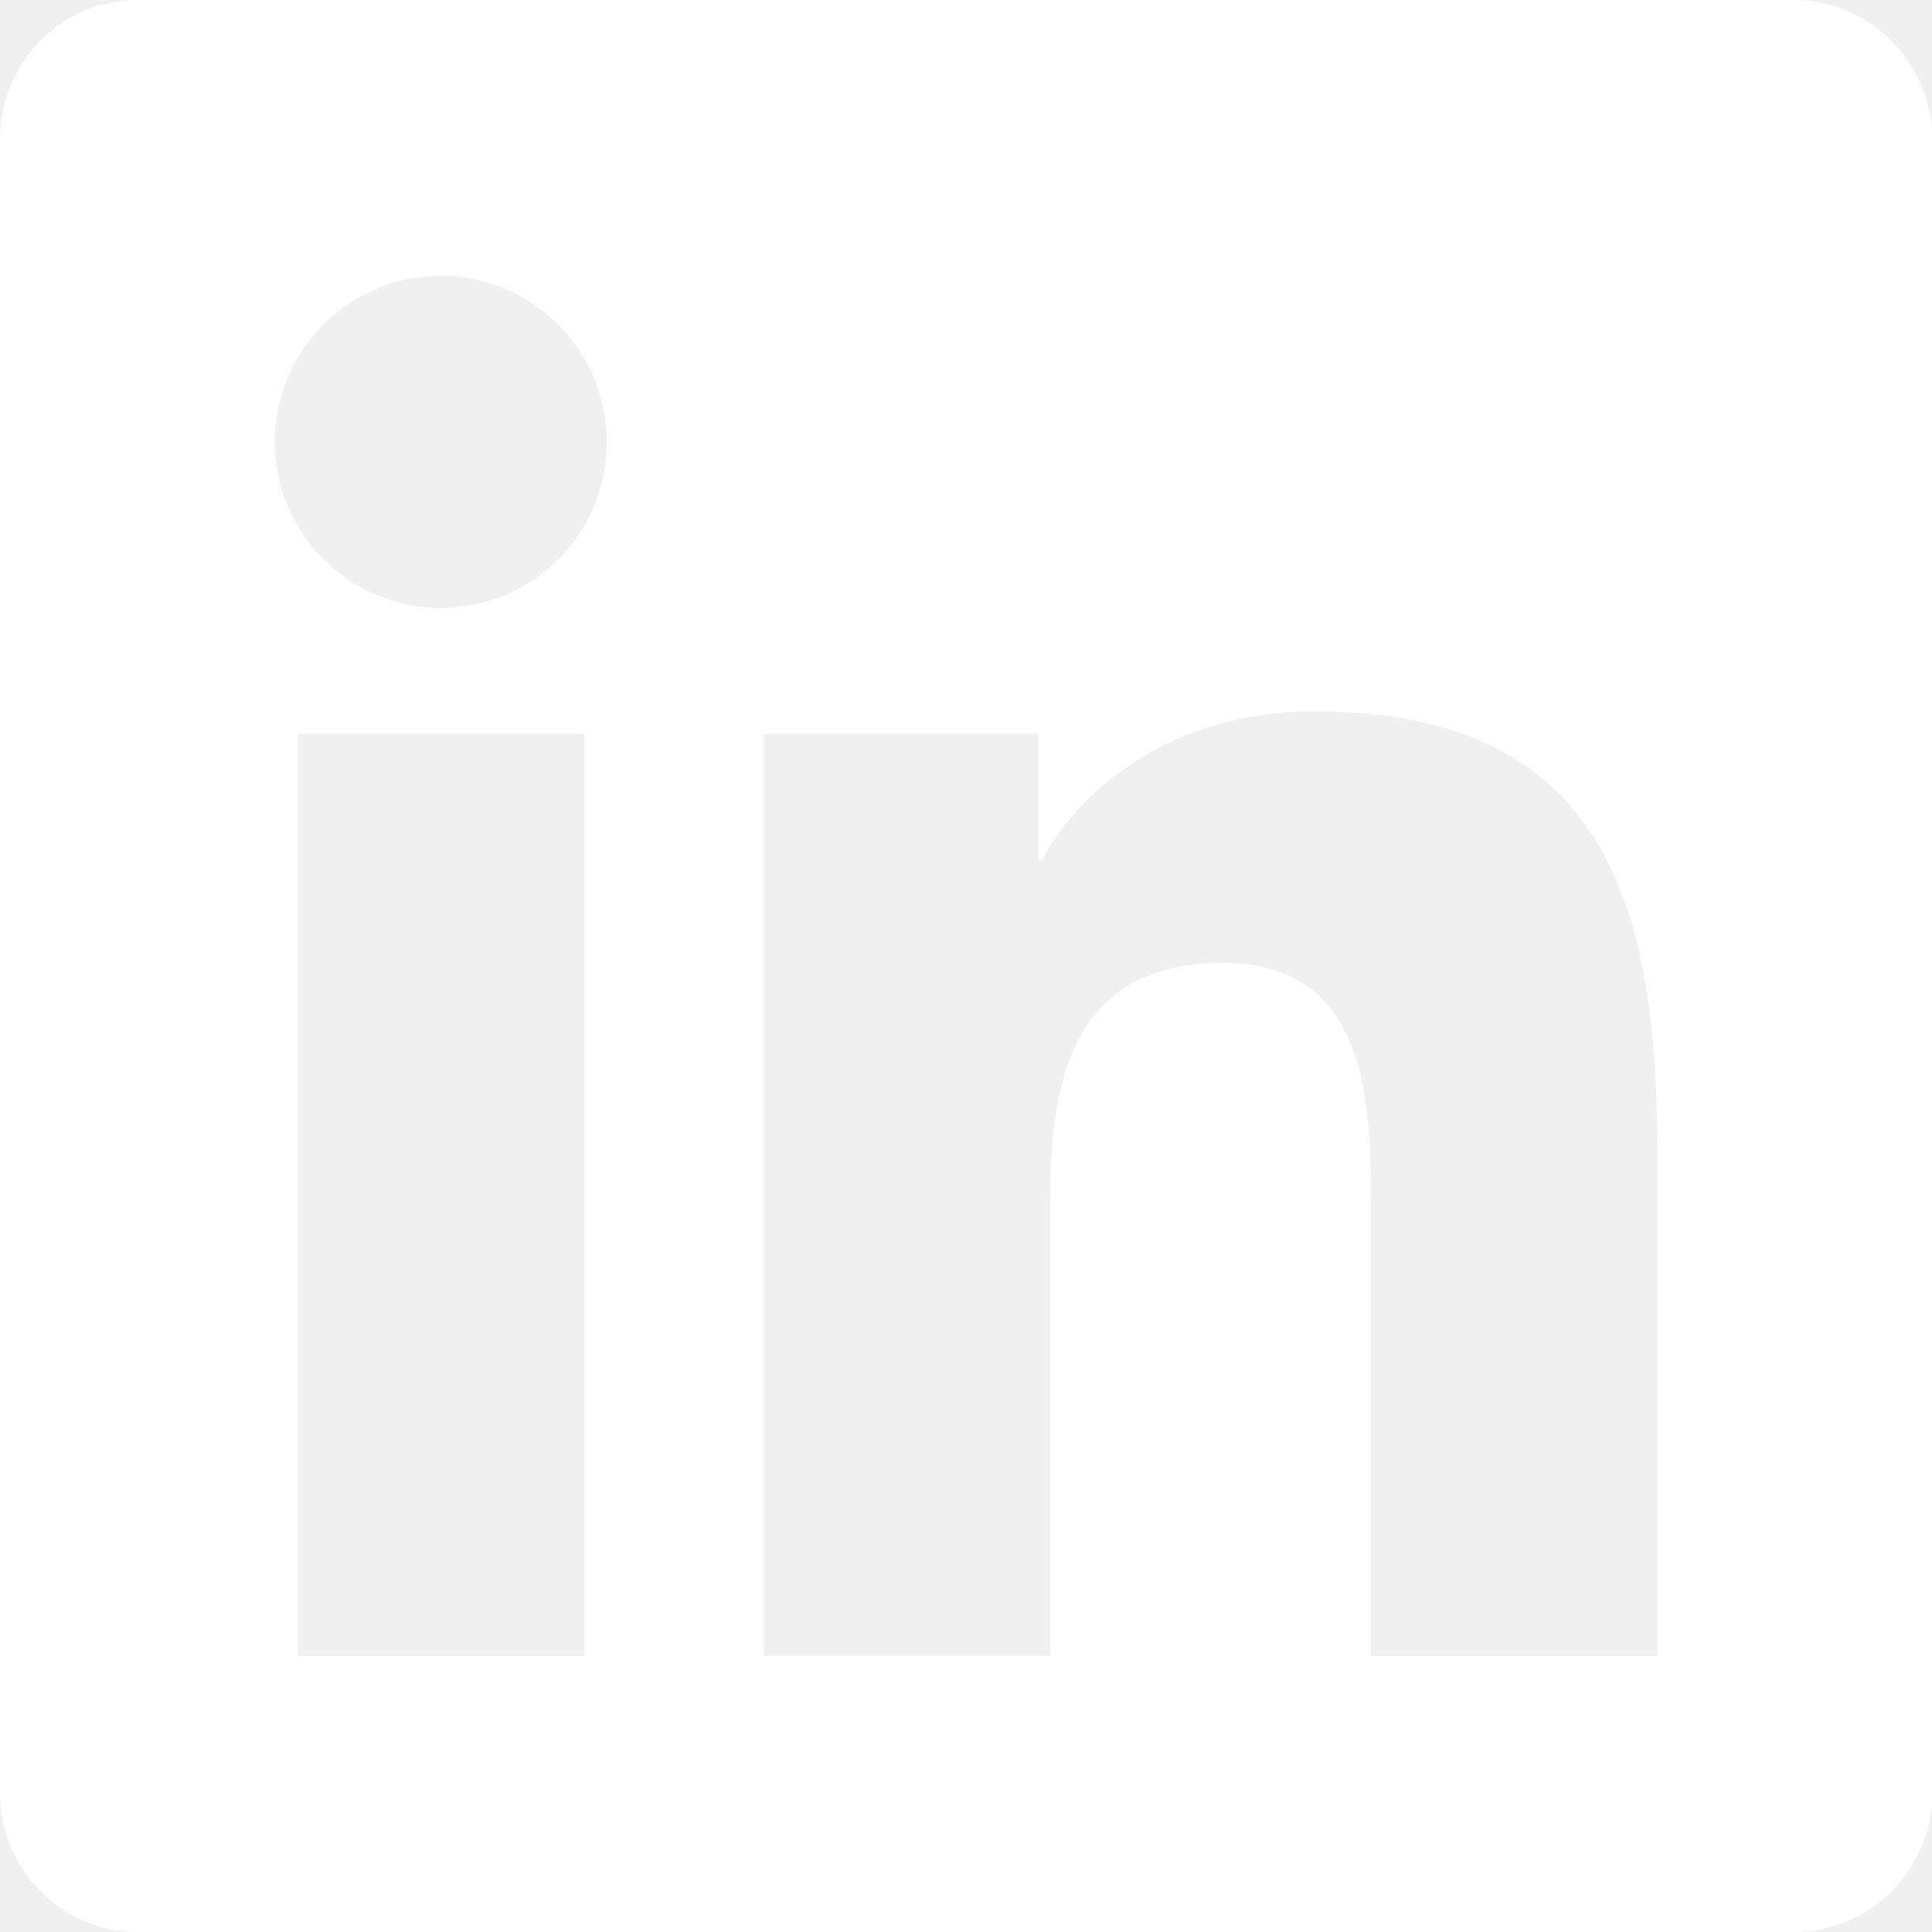
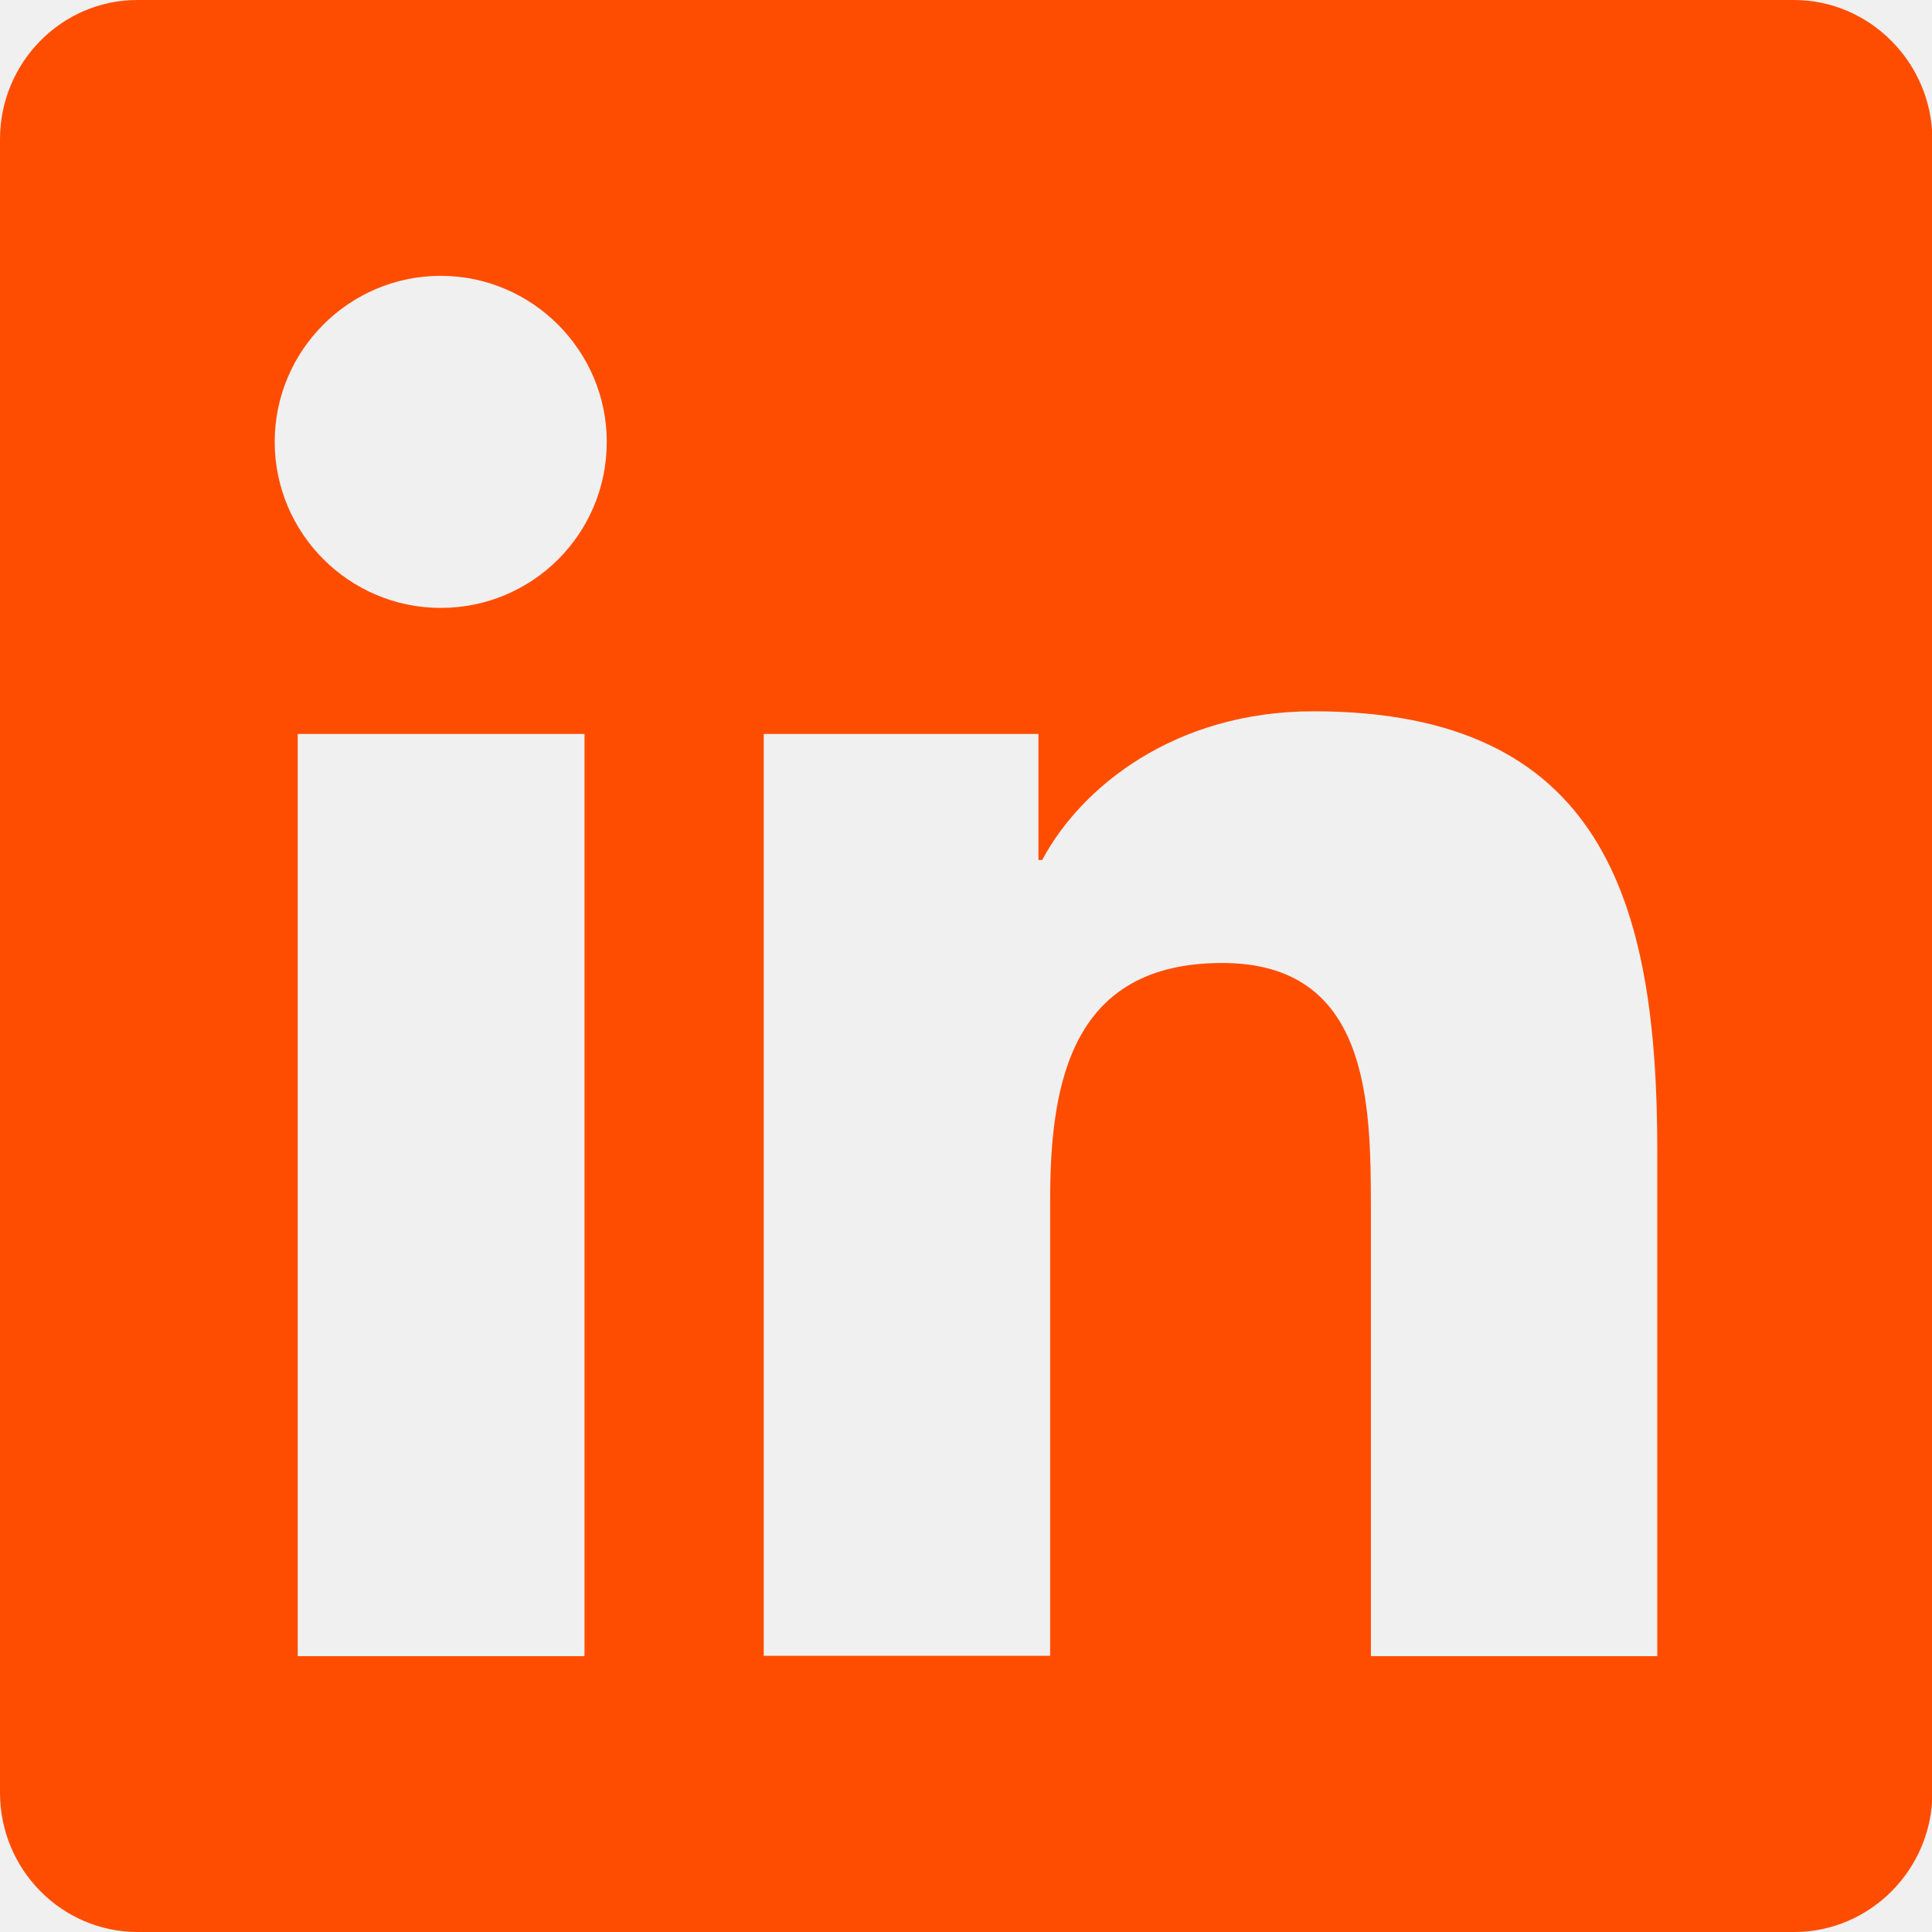
<svg xmlns="http://www.w3.org/2000/svg" version="1.1" id="Calque_1" x="0px" y="0px" viewBox="0 0 512 512" style="enable-background:new 0 0 512 512;" xml:space="preserve">
  <style type="text/css">
- 	.st0{fill:#FFFFFF;}
+ 	.st0{fill:#FF4D00;}
</style>
  <path class="st0" d="M475.4,0h-439C16.3,0,0,16.6,0,36.9v438.2C0,495.4,16.3,512,36.5,512h439c20.1,0,36.6-16.6,36.6-36.9V36.9  C512,16.6,495.5,0,475.4,0z M154.7,438.9H78.9V194.5h76v244.3h-0.2V438.9z M116.8,161.1c-24.3,0-44-19.8-44-44s19.7-44,44-44  c24.2,0,44,19.8,44,44C160.8,141.5,141.1,161.1,116.8,161.1z M439.2,438.9h-75.9V320c0-28.3-0.6-64.8-39.4-64.8  c-39.5,0-45.6,30.9-45.6,62.7v120.9h-75.9V194.5h72.8v33.4h1c10.2-19.2,35-39.4,71.9-39.4c76.8,0,91.1,50.6,91.1,116.5V438.9z" />
</svg>
